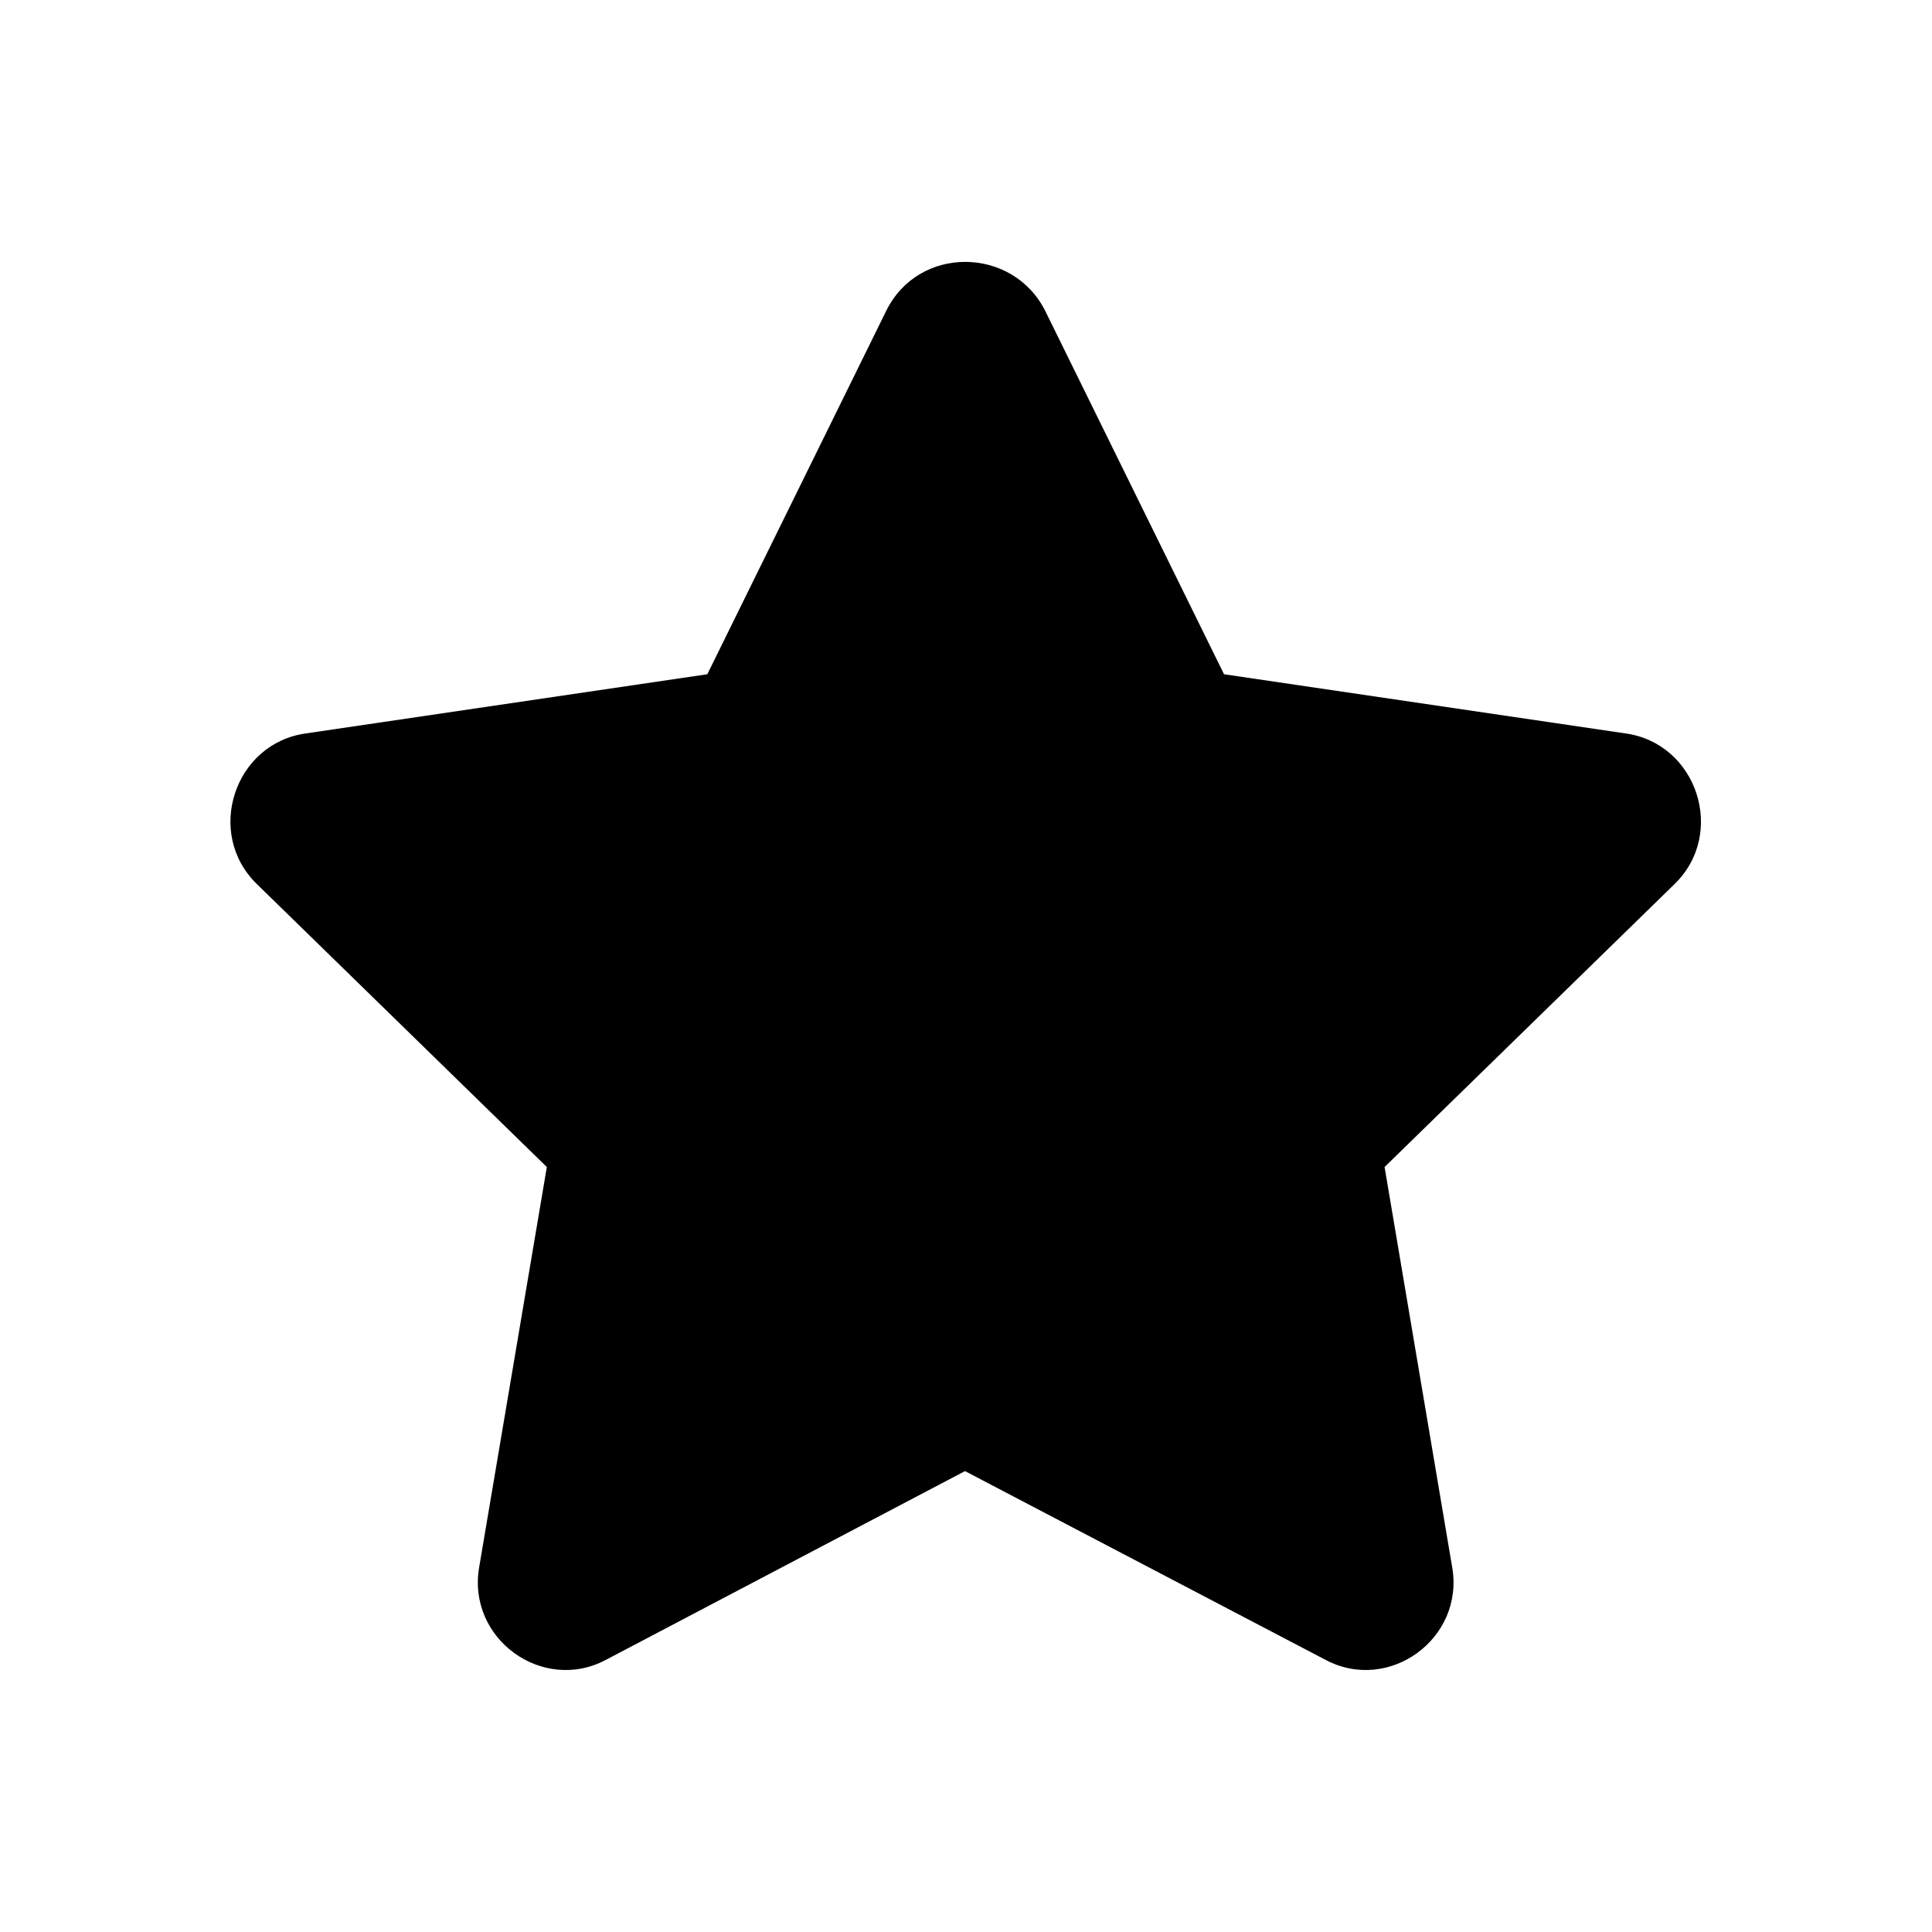
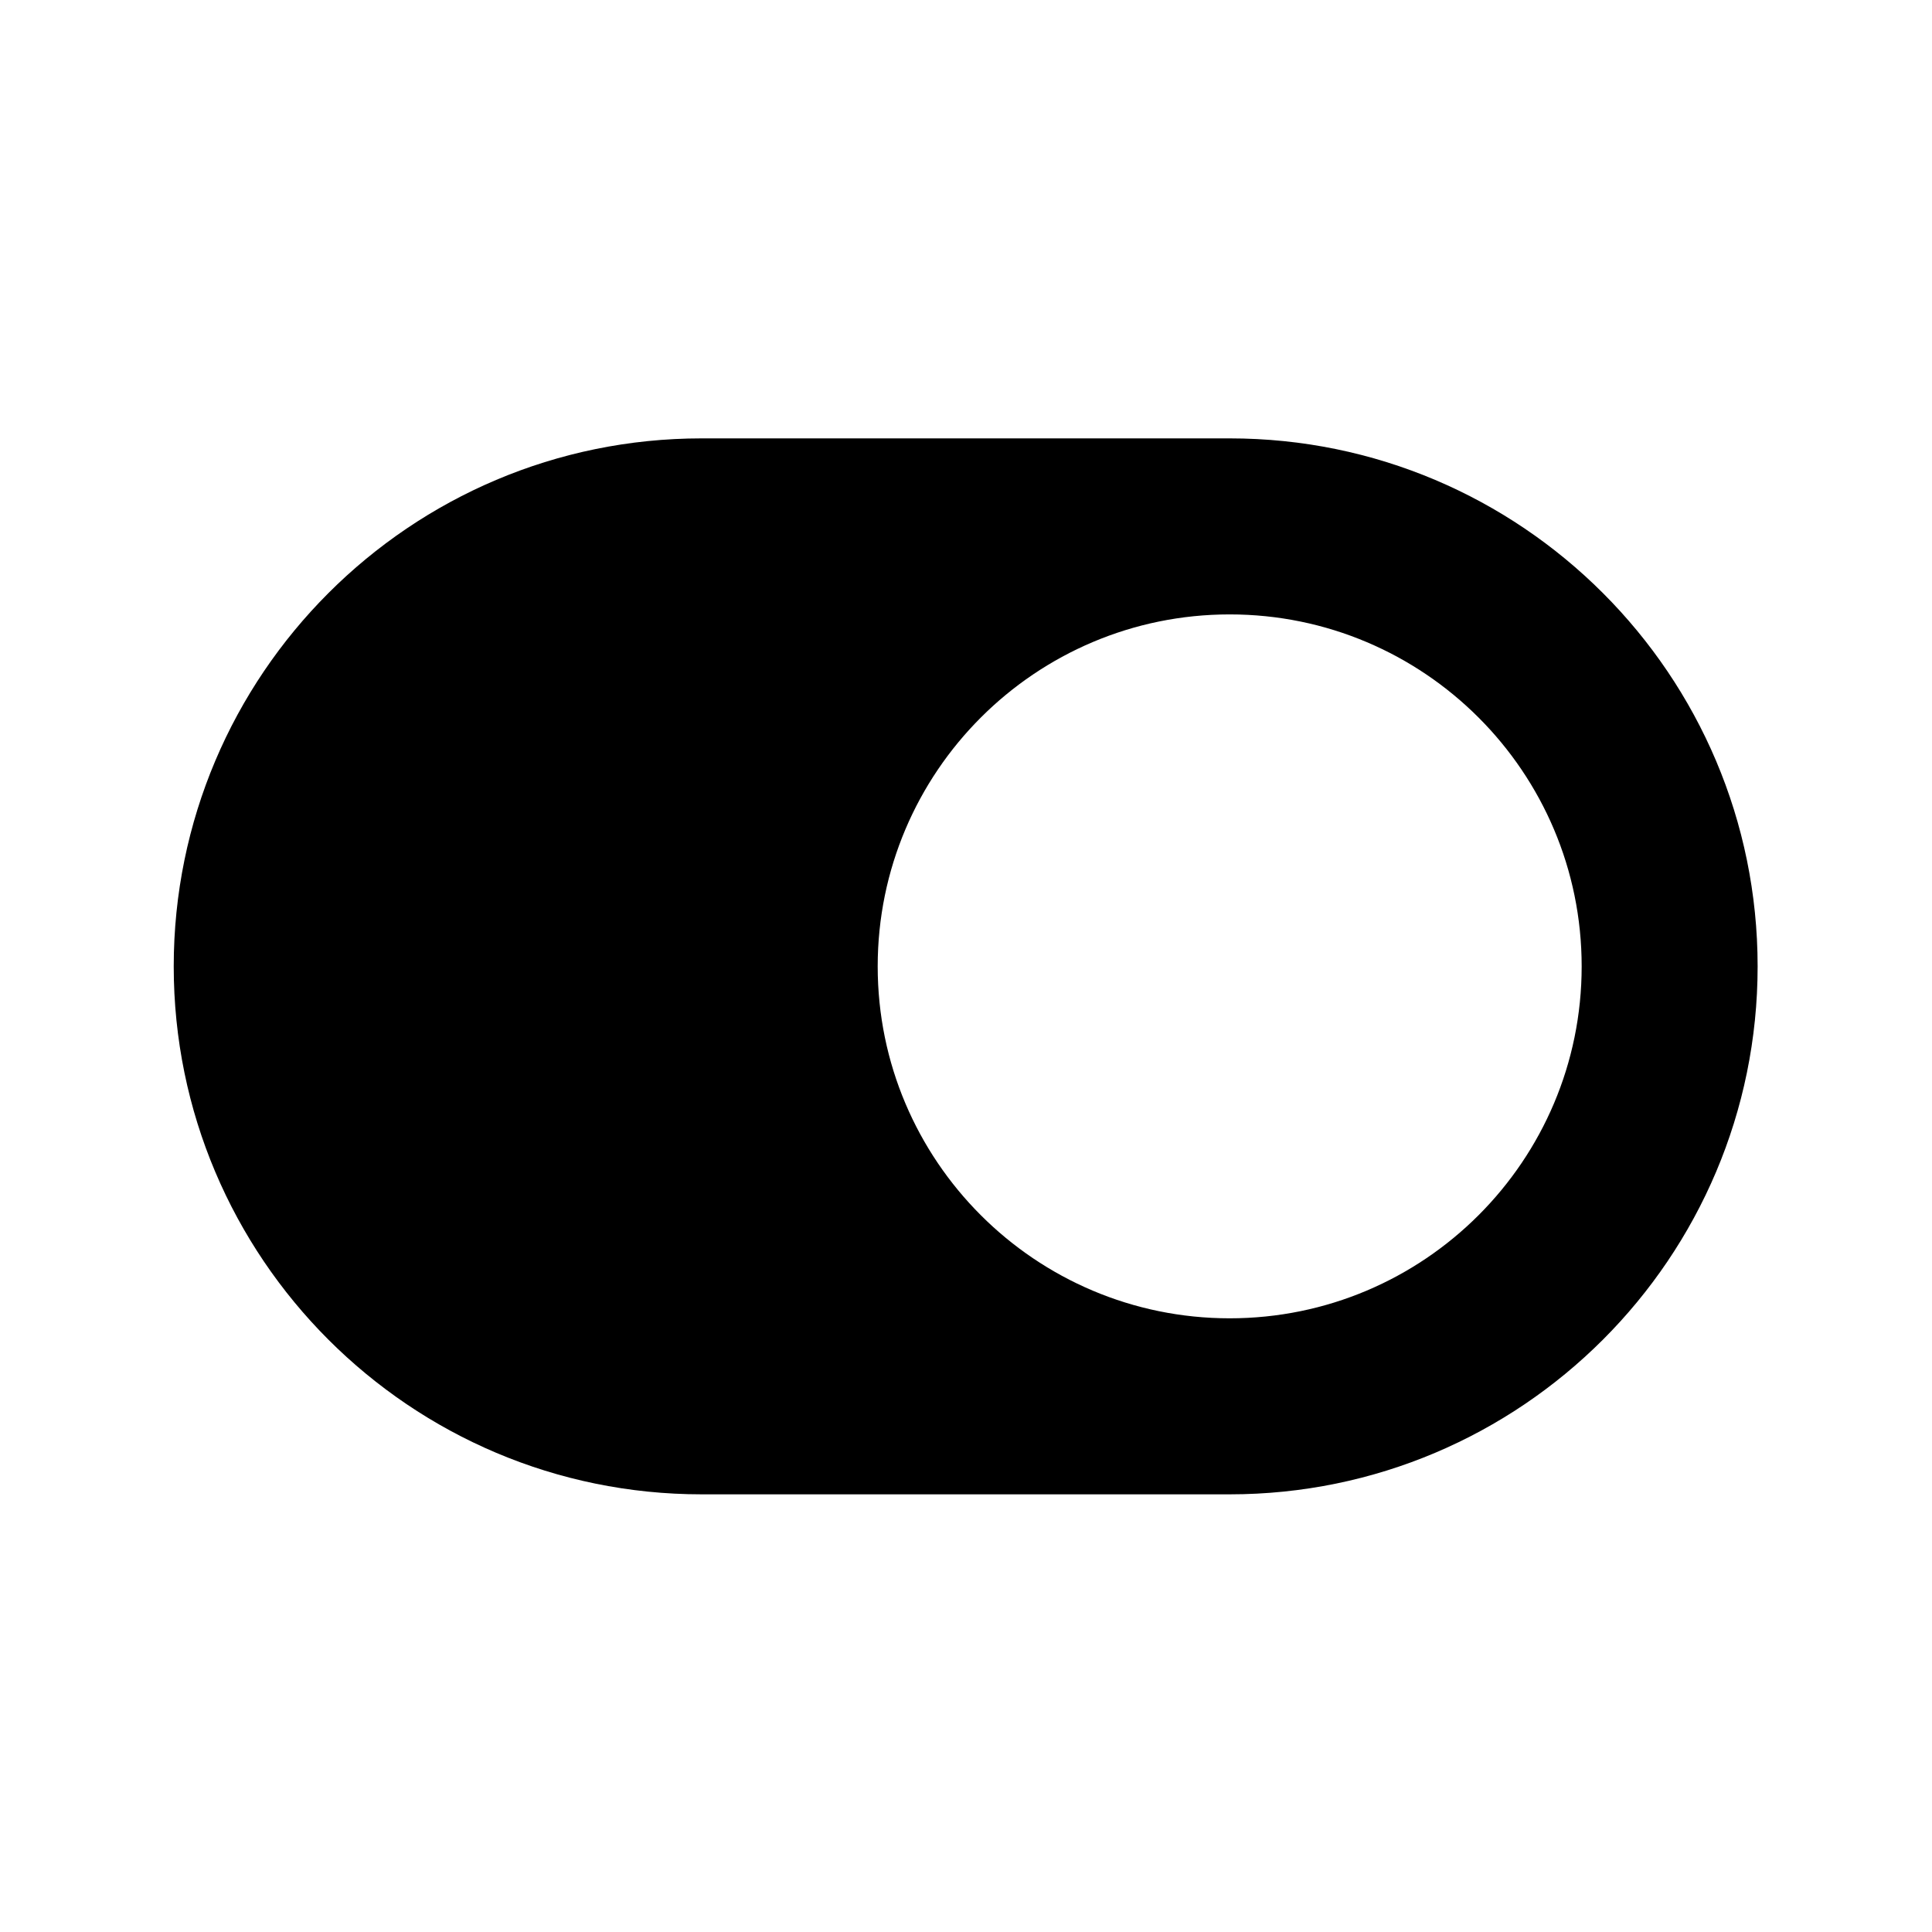
<svg xmlns="http://www.w3.org/2000/svg" xmlns:xlink="http://www.w3.org/1999/xlink" version="1.1" width="85.04pt" height="85.04pt" viewBox="0 0 56.693 56.693">
  <defs>
-     <path id="g0-3" d="M10.454-17.354L7.83-12.024L1.942-11.156C.888-11.012 .455-9.69 1.219-8.946L5.475-4.793L4.483 1.074C4.297 2.128 5.413 2.934 6.343 2.438L11.611-.331L16.9 2.438C17.83 2.934 18.945 2.128 18.759 1.074L17.768-4.793L22.024-8.946C22.788-9.69 22.354-11.012 21.3-11.156L15.412-12.024L12.789-17.354C12.313-18.305 10.929-18.325 10.454-17.354Z" />
+     <path id="g0-33" d="M15.495-15.495H7.747C3.471-15.495 0-12.024 0-7.747S3.471 0 7.747 0H15.495C19.772 0 23.242-3.471 23.242-7.747S19.772-15.495 15.495-15.495ZM15.495-2.583C12.644-2.583 10.33-4.896 10.33-7.747S12.644-12.912 15.495-12.912S20.66-10.599 20.66-7.747S18.346-2.583 15.495-2.583Z" />
  </defs>
  <g id="page39">
-     <g transform="matrix(1.999758 0 0 1.999758 -5.101 69.563)">
-       <use x="5.1" y="-12.868" xlink:href="#g0-3" />
+     <g transform="matrix(1.999758 0 0 1.999758 -5.101 69.543)">
+       <use x="5.1" y="-12.848" xlink:href="#g0-33" />
    </g>
  </g>
</svg>
